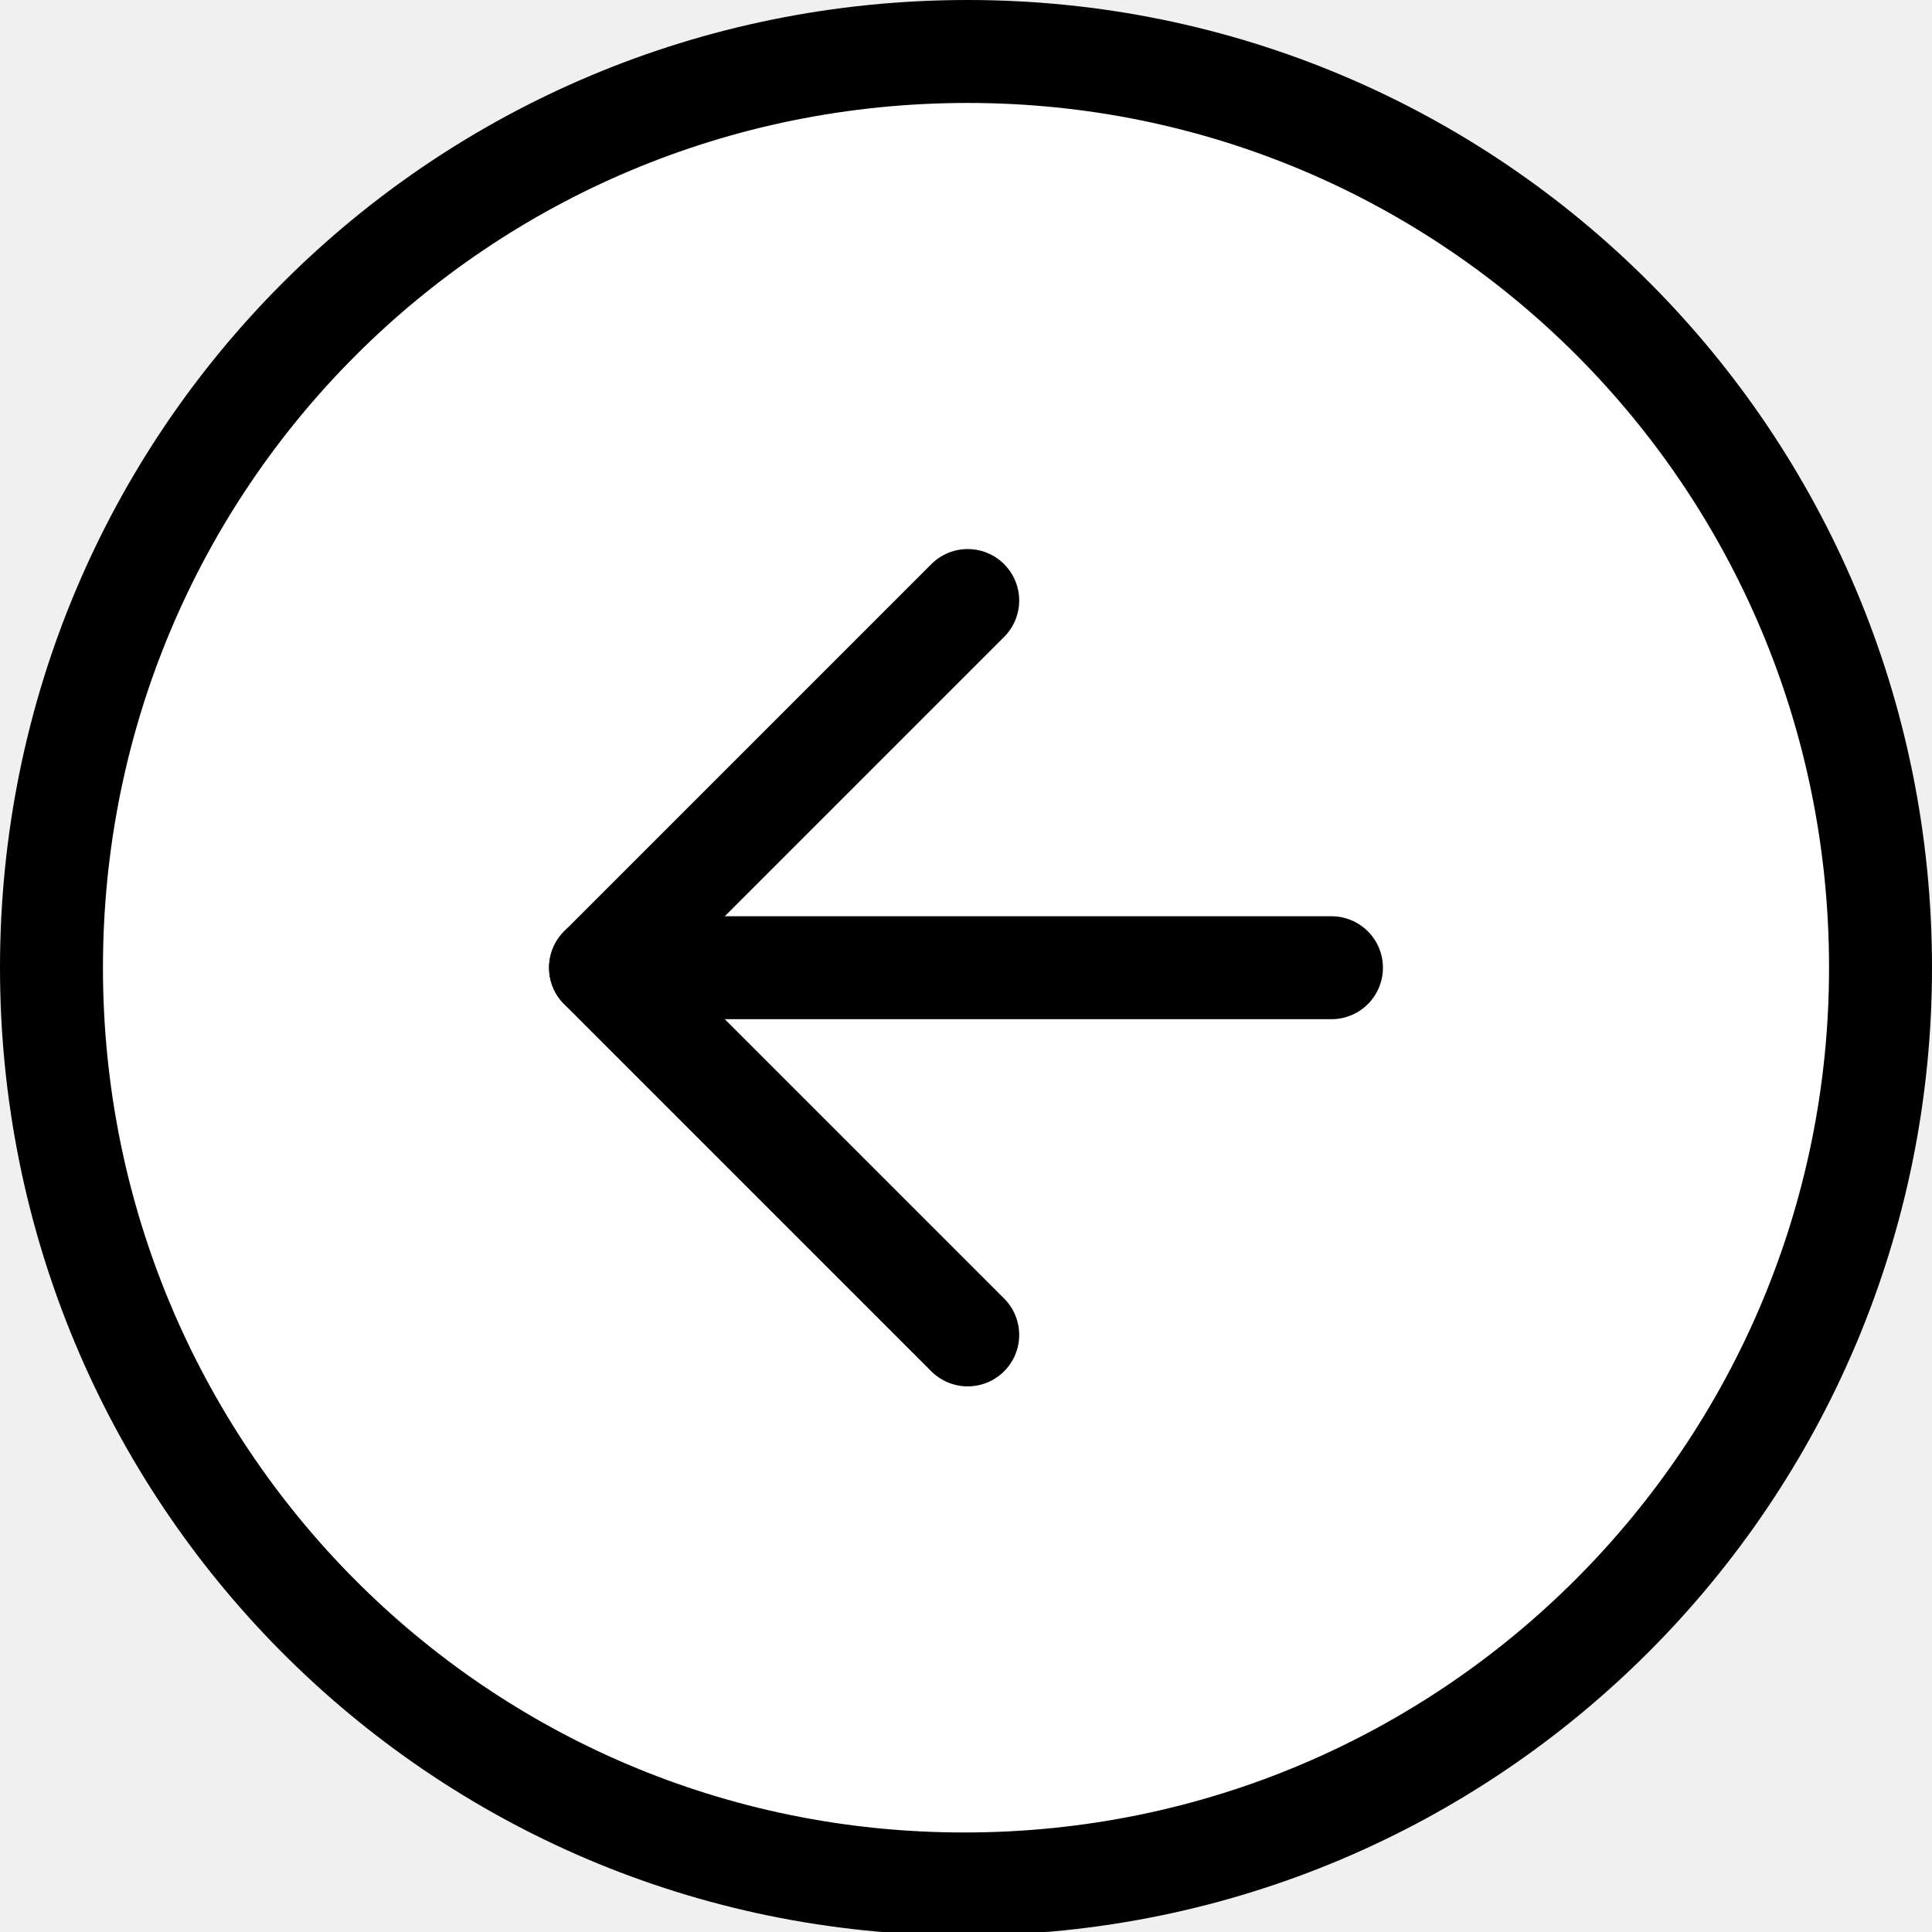
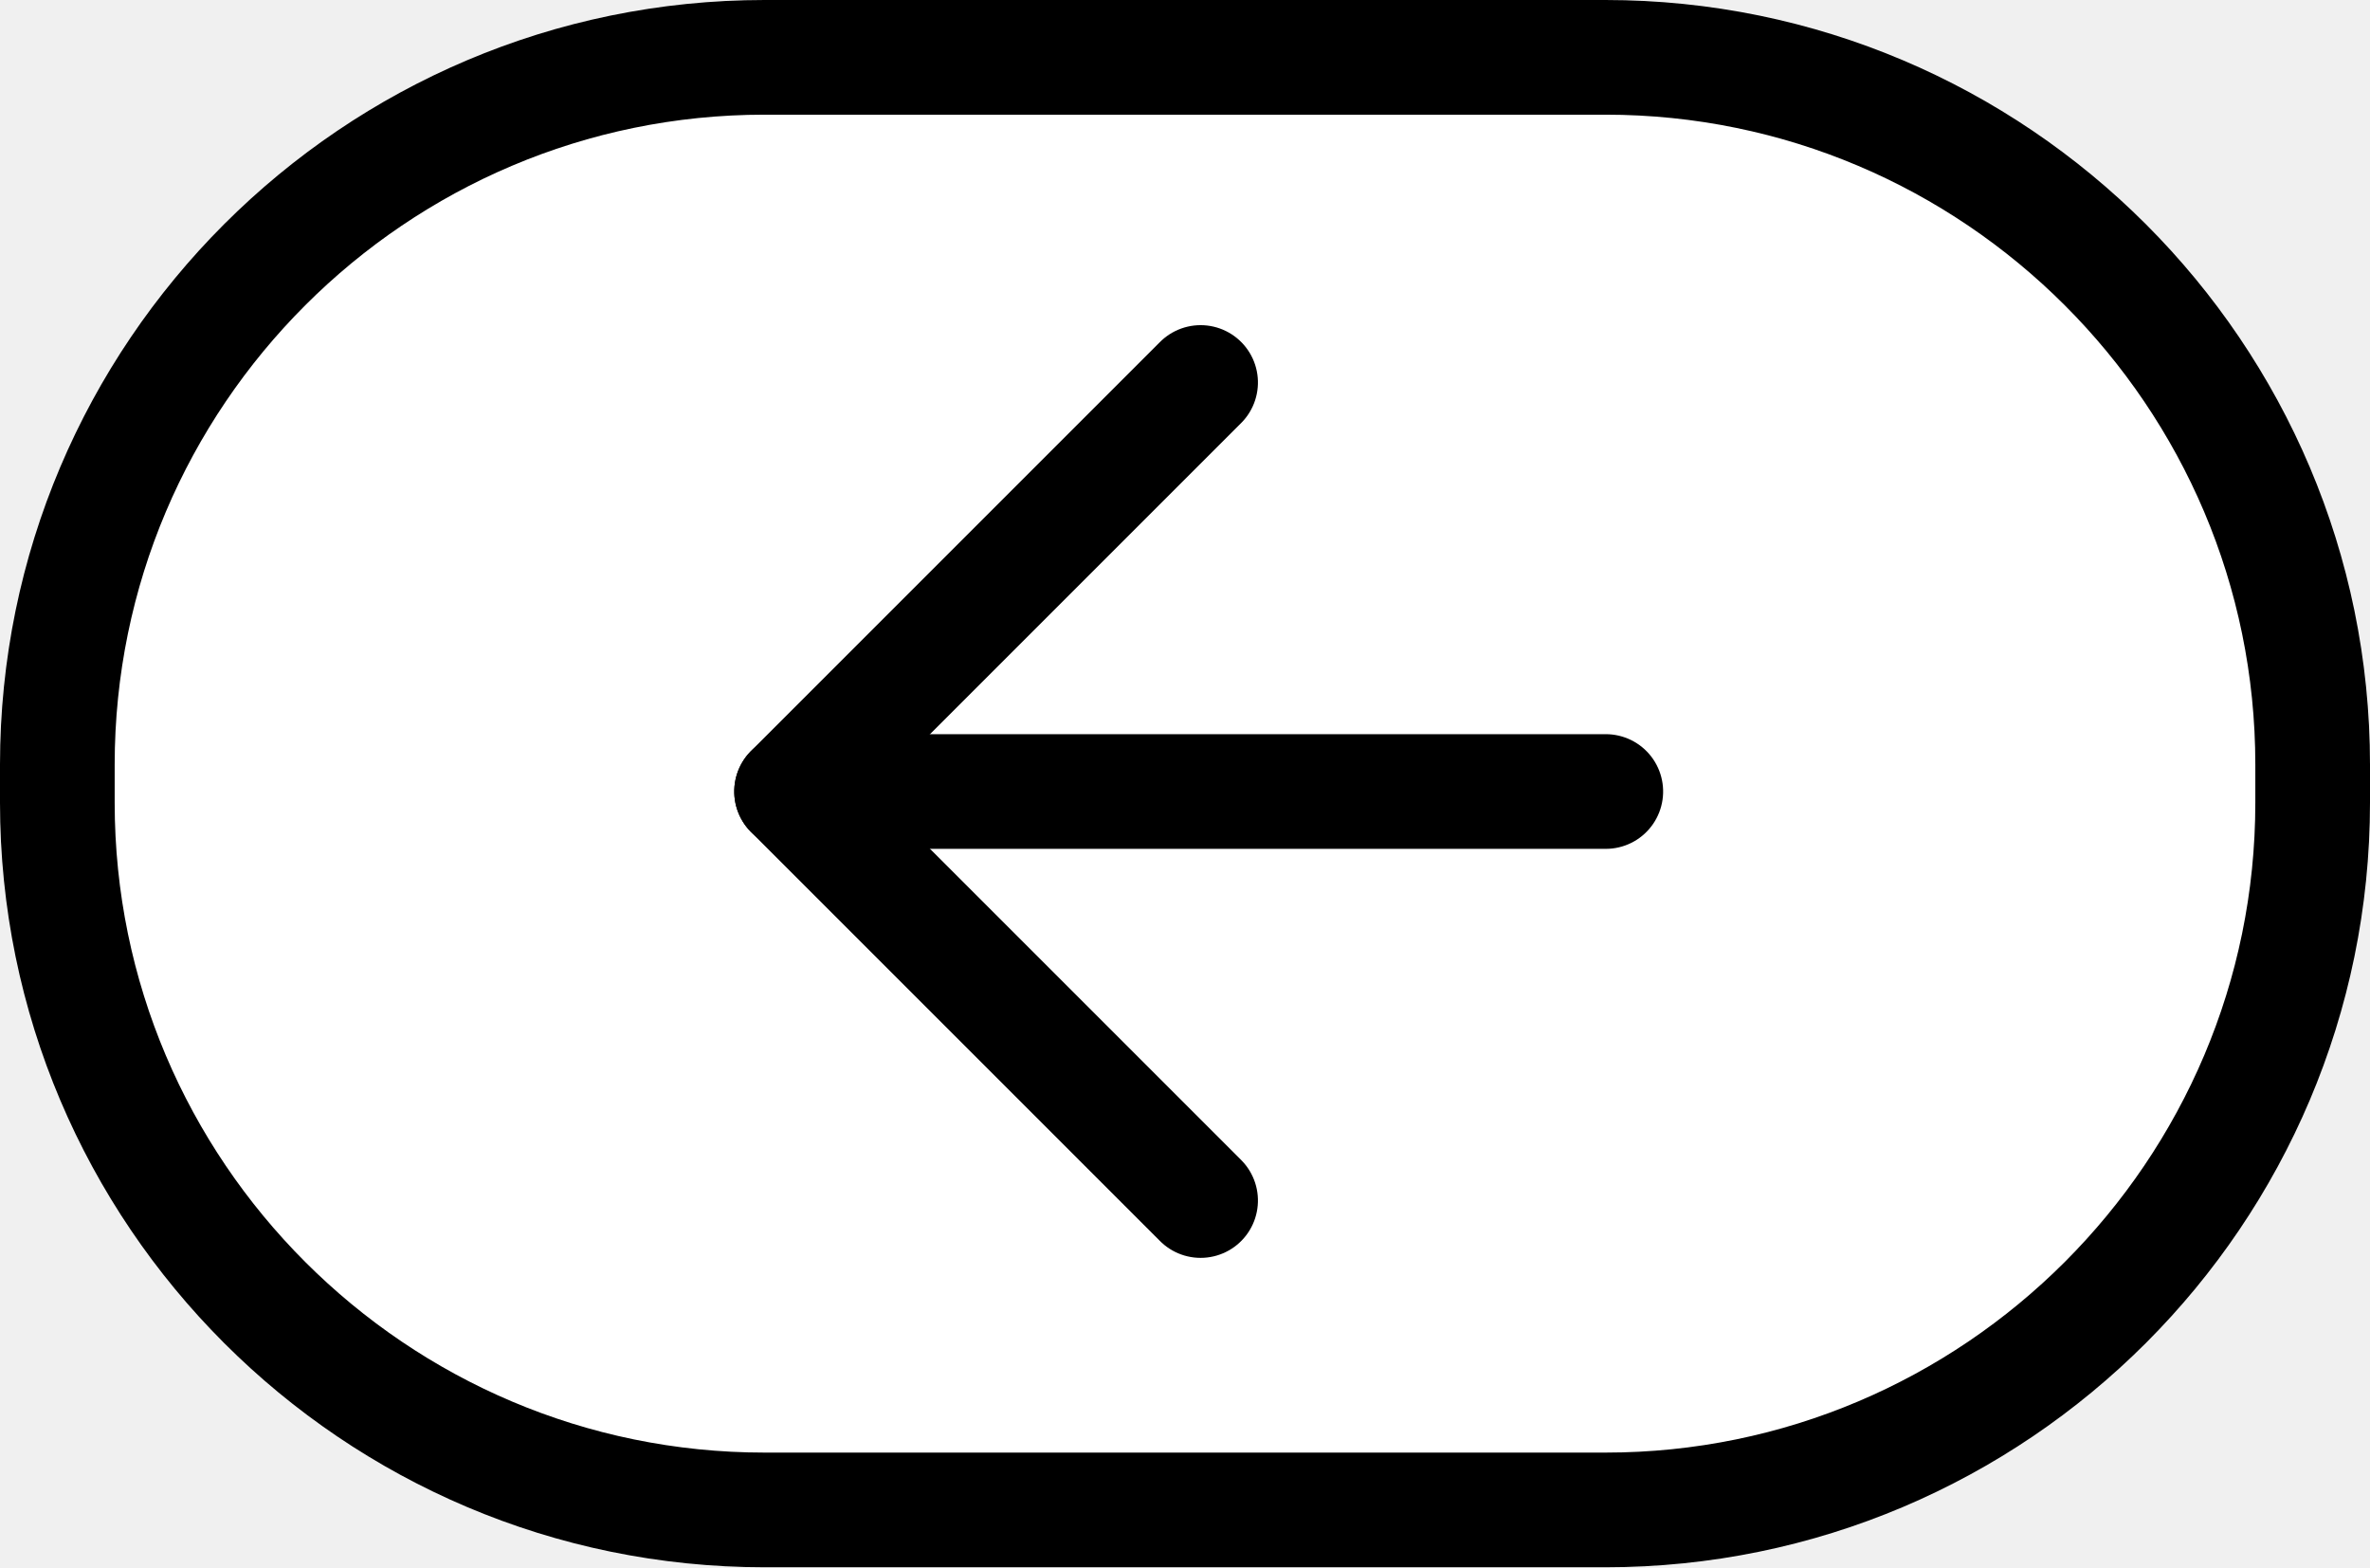
- <svg xmlns="http://www.w3.org/2000/svg" version="1.1" id="Layer_1" x="0px" y="0px" viewBox="0 0 56.3 56.3" style="enable-background:new 0 0 56.3 56.3;" xml:space="preserve">
+ <svg xmlns="http://www.w3.org/2000/svg" version="1.1" id="Component_2_1" x="0px" y="0px" viewBox="0 0 62 41" style="enable-background:new 0 0 62 41;" xml:space="preserve">
  <style type="text/css">
- 	.st0{fill:#FFFFFF;stroke:#000000;stroke-width:3;stroke-linecap:round;stroke-linejoin:round;}
+ 	.st0{fill:#FFFFFF;}
+ 	.st1{fill:#FFFFFF;stroke:#000000;stroke-width:3;}
+ 	.st2{fill:none;stroke:#000000;stroke-width:3;stroke-linecap:round;stroke-linejoin:round;}
</style>
-   <g id="Icon_feather-arrow-left-circle" transform="translate(1.5 1.5)">
-     <path id="Path_15" class="st0" d="M53.3,26.7c0,14.7-11.9,26.7-26.7,26.7S0,41.4,0,26.7C0,11.9,11.9,0,26.7,0   C41.4,0,53.3,11.9,53.3,26.7L53.3,26.7z" />
-     <path id="Path_16" class="st0" d="M26.7,16L16,26.7l10.7,10.7" />
-     <path id="Path_17" class="st0" d="M37.3,26.7H16" />
+   <g id="Group_93" transform="translate(-800 -917)">
+     <g id="Rectangle_13" transform="translate(800 917)">
+       <path class="st0" d="M62,20v1c0,11-9,20-20,20H20C9,41,0,32,0,21v-1C0,9,9,0,20,0h22C53,0,62,9,62,20z" />
+       <path class="st1" d="M60.5,20v1c0,10.2-8.3,18.5-18.5,18.5H20C9.8,39.5,1.5,31.2,1.5,21v-1C1.5,9.8,9.8,1.5,20,1.5h22    C52.2,1.5,60.5,9.8,60.5,20z" />
+     </g>
+     <g id="Icon_feather-arrow-left-circle" transform="translate(794.008 974.306) rotate(-90)">
+       <path id="Path_16" class="st2" d="M47.3,37.4L36.6,26.7L25.9,37.4" />
+       <path id="Path_17" class="st2" d="M36.6,48V26.7" />
+     </g>
  </g>
</svg>
